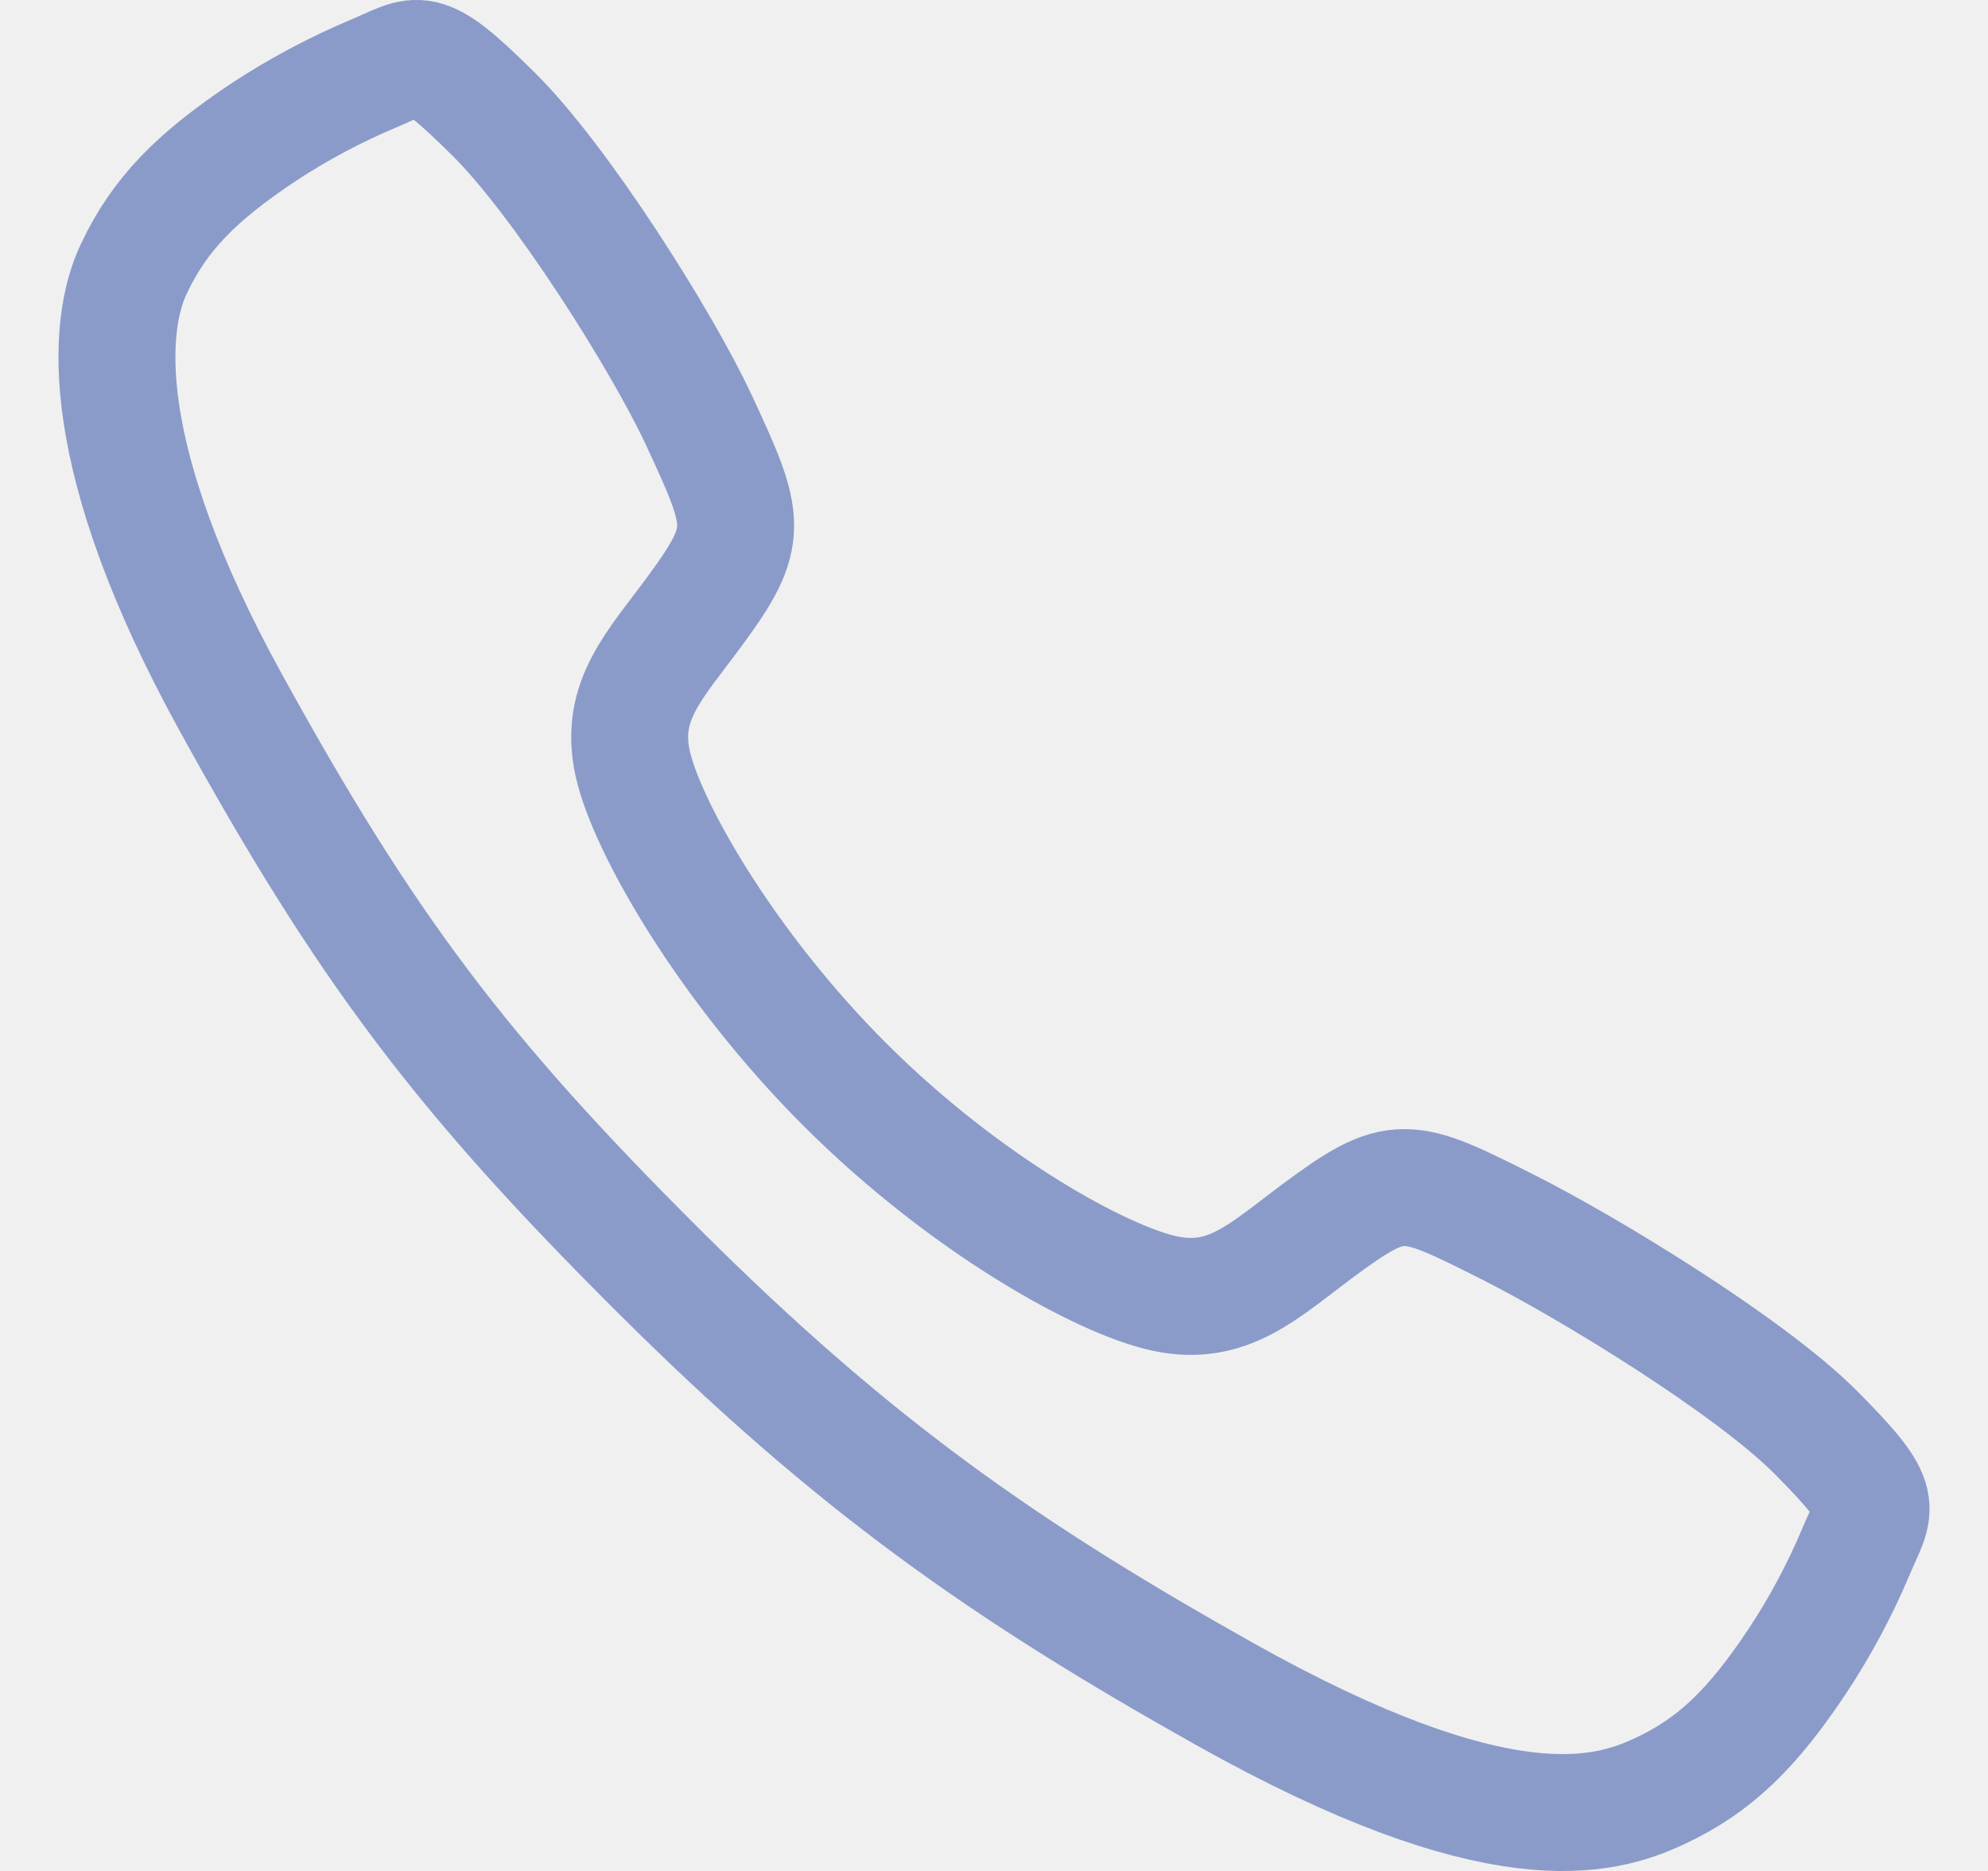
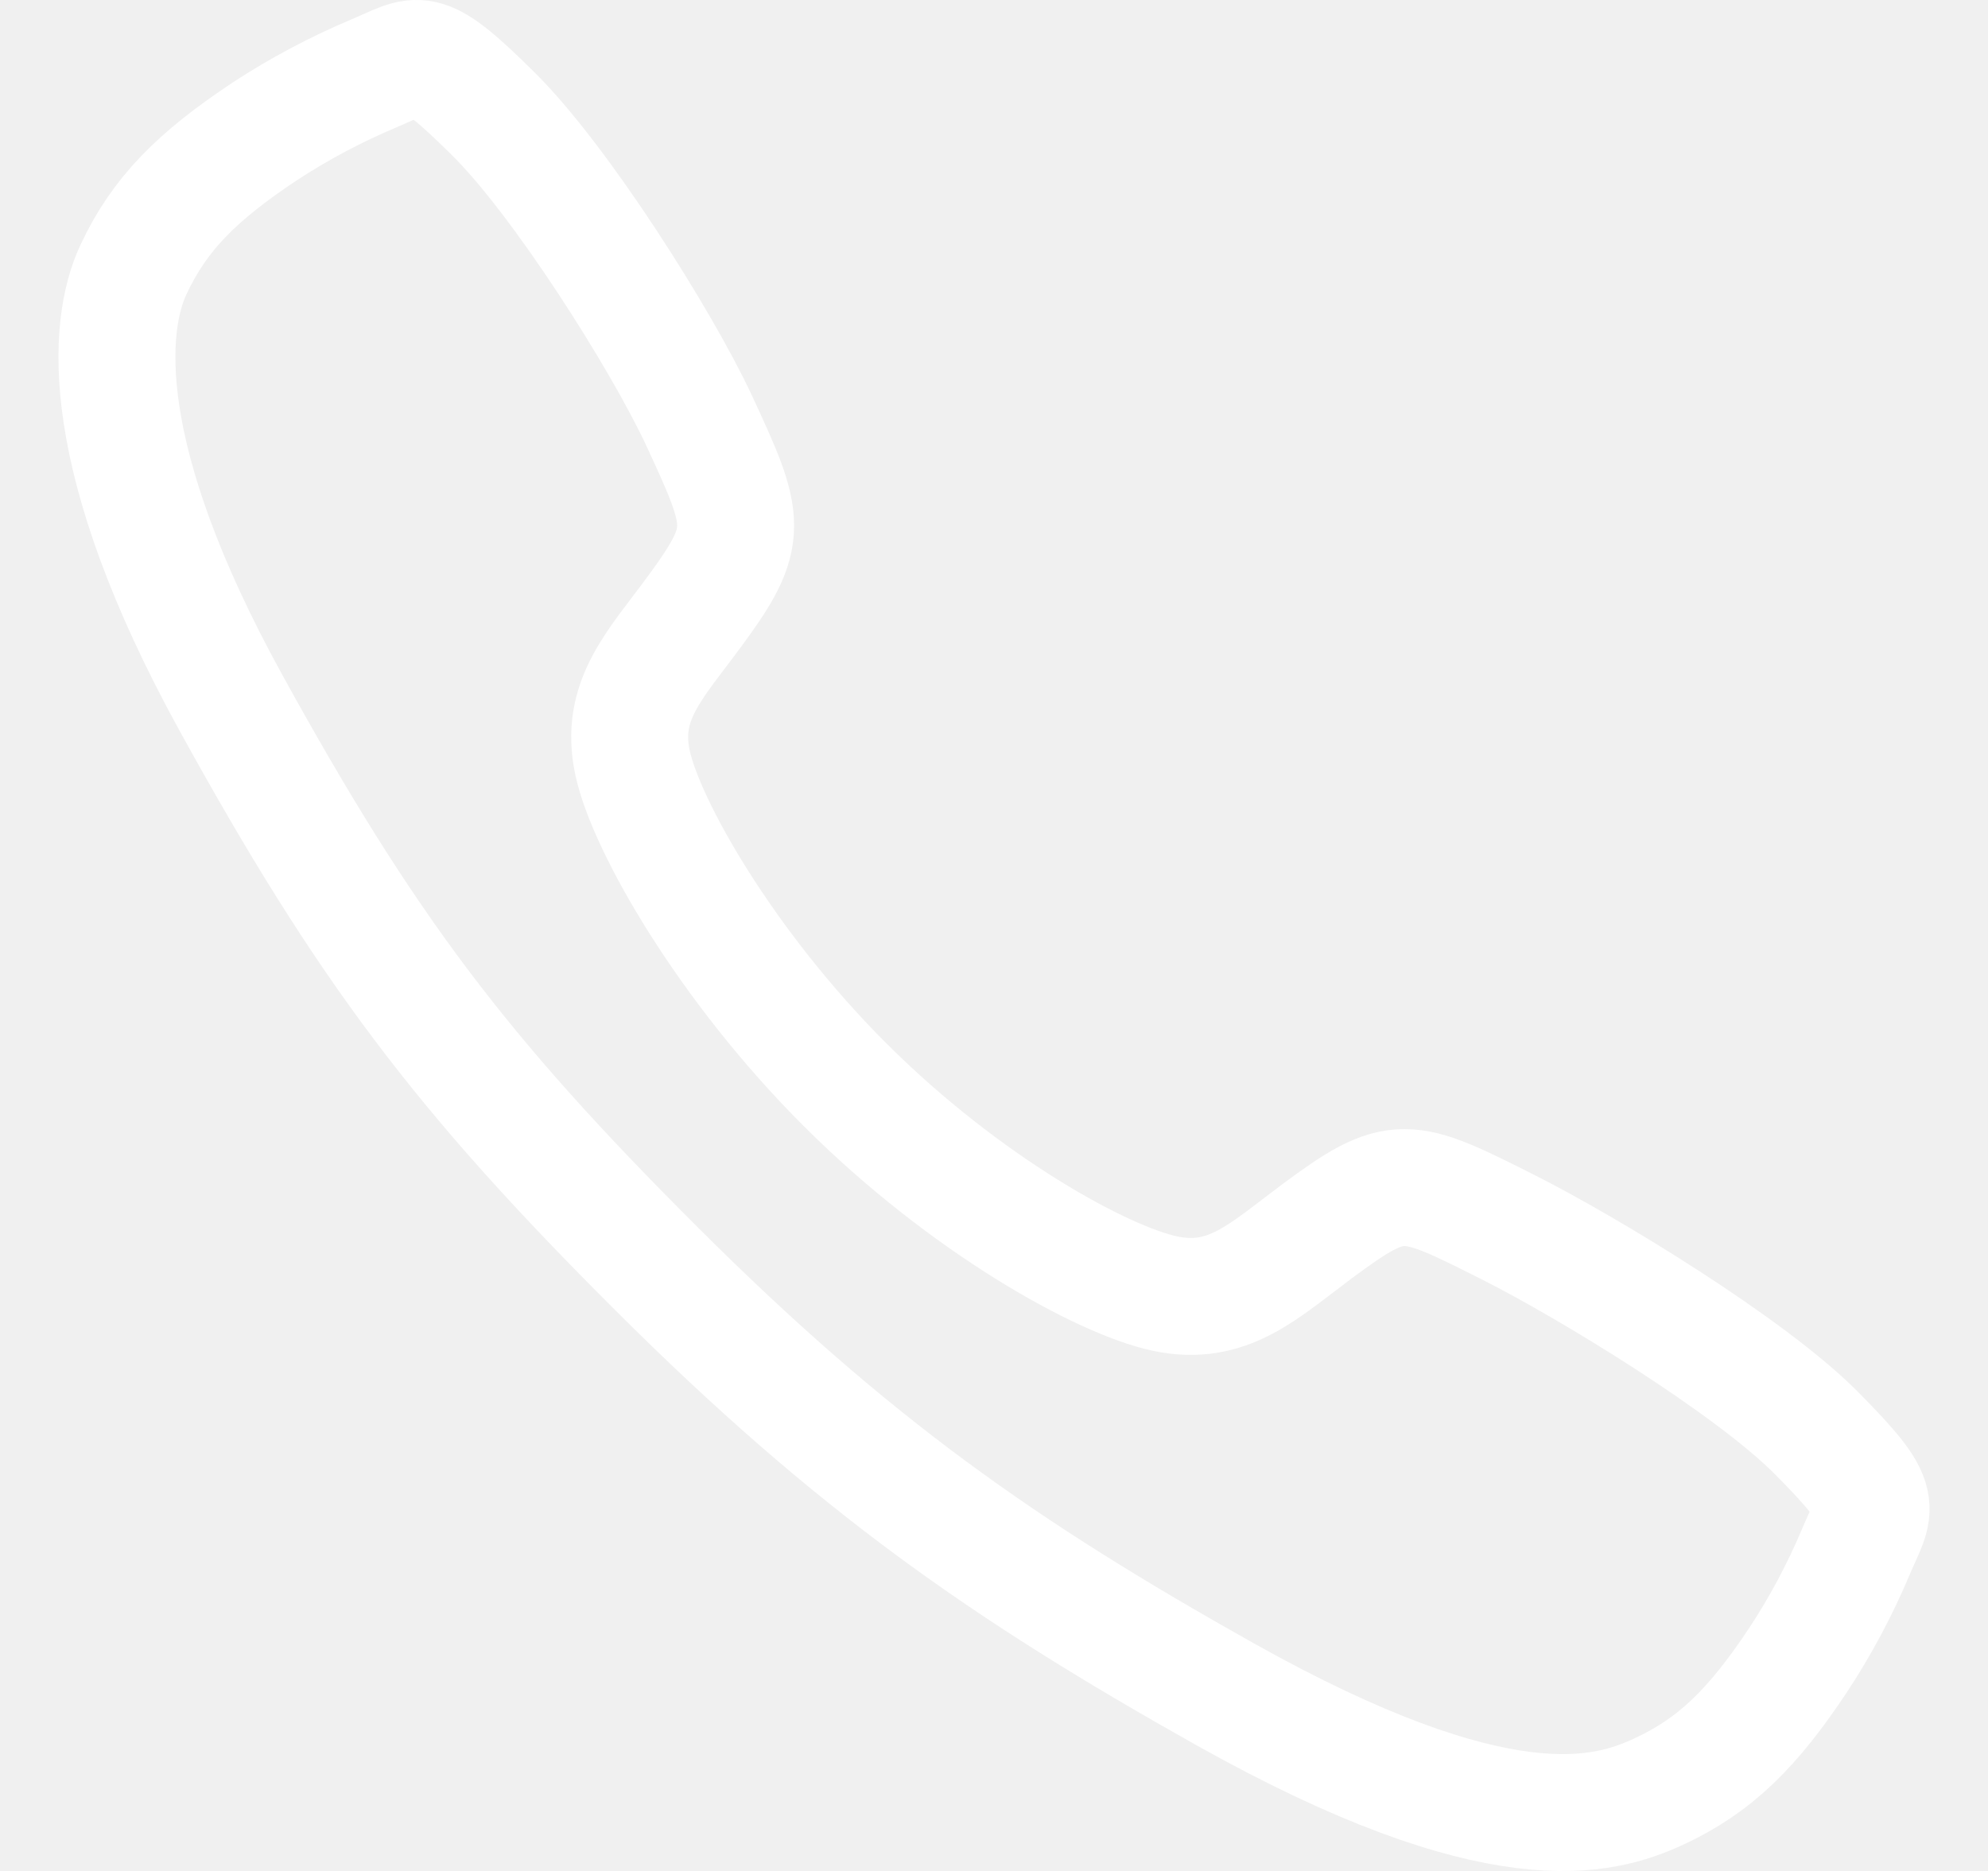
<svg xmlns="http://www.w3.org/2000/svg" width="17" height="16" viewBox="0 0 17 16" fill="none">
-   <path d="M15.532 12.254C14.959 11.677 13.572 10.835 12.899 10.496C12.023 10.055 11.951 10.019 11.262 10.53C10.803 10.872 10.498 11.177 9.96 11.062C9.422 10.947 8.254 10.301 7.231 9.281C6.208 8.261 5.524 7.059 5.409 6.523C5.294 5.988 5.604 5.686 5.942 5.225C6.419 4.576 6.383 4.468 5.976 3.592C5.658 2.91 4.791 1.536 4.212 0.967C3.593 0.355 3.593 0.463 3.194 0.629C2.869 0.766 2.557 0.932 2.262 1.125C1.685 1.509 1.365 1.827 1.141 2.306C0.917 2.784 0.817 3.906 1.973 6.007C3.129 8.107 3.941 9.182 5.62 10.856C7.299 12.531 8.591 13.431 10.478 14.49C12.813 15.798 13.709 15.543 14.189 15.319C14.669 15.096 14.989 14.778 15.373 14.201C15.567 13.907 15.733 13.596 15.87 13.271C16.037 12.873 16.145 12.873 15.532 12.254Z" stroke="#8A9BCA" stroke-miterlimit="10" />
+   <path d="M15.532 12.254C14.959 11.677 13.572 10.835 12.899 10.496C12.023 10.055 11.951 10.019 11.262 10.53C10.803 10.872 10.498 11.177 9.96 11.062C9.422 10.947 8.254 10.301 7.231 9.281C6.208 8.261 5.524 7.059 5.409 6.523C5.294 5.988 5.604 5.686 5.942 5.225C6.419 4.576 6.383 4.468 5.976 3.592C5.658 2.91 4.791 1.536 4.212 0.967C3.593 0.355 3.593 0.463 3.194 0.629C2.869 0.766 2.557 0.932 2.262 1.125C1.685 1.509 1.365 1.827 1.141 2.306C0.917 2.784 0.817 3.906 1.973 6.007C3.129 8.107 3.941 9.182 5.62 10.856C7.299 12.531 8.591 13.431 10.478 14.49C12.813 15.798 13.709 15.543 14.189 15.319C14.669 15.096 14.989 14.778 15.373 14.201C15.567 13.907 15.733 13.596 15.87 13.271C16.037 12.873 16.145 12.873 15.532 12.254Z" stroke="#FFFFFF" stroke-miterlimit="10" />
</svg>
